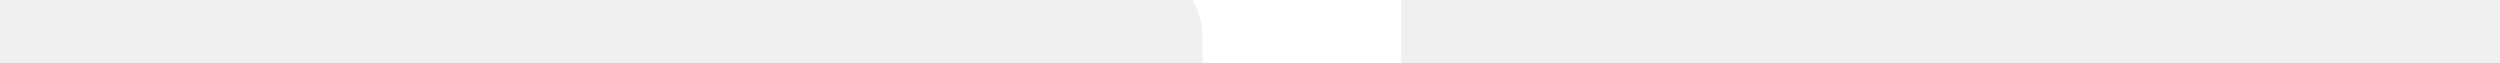
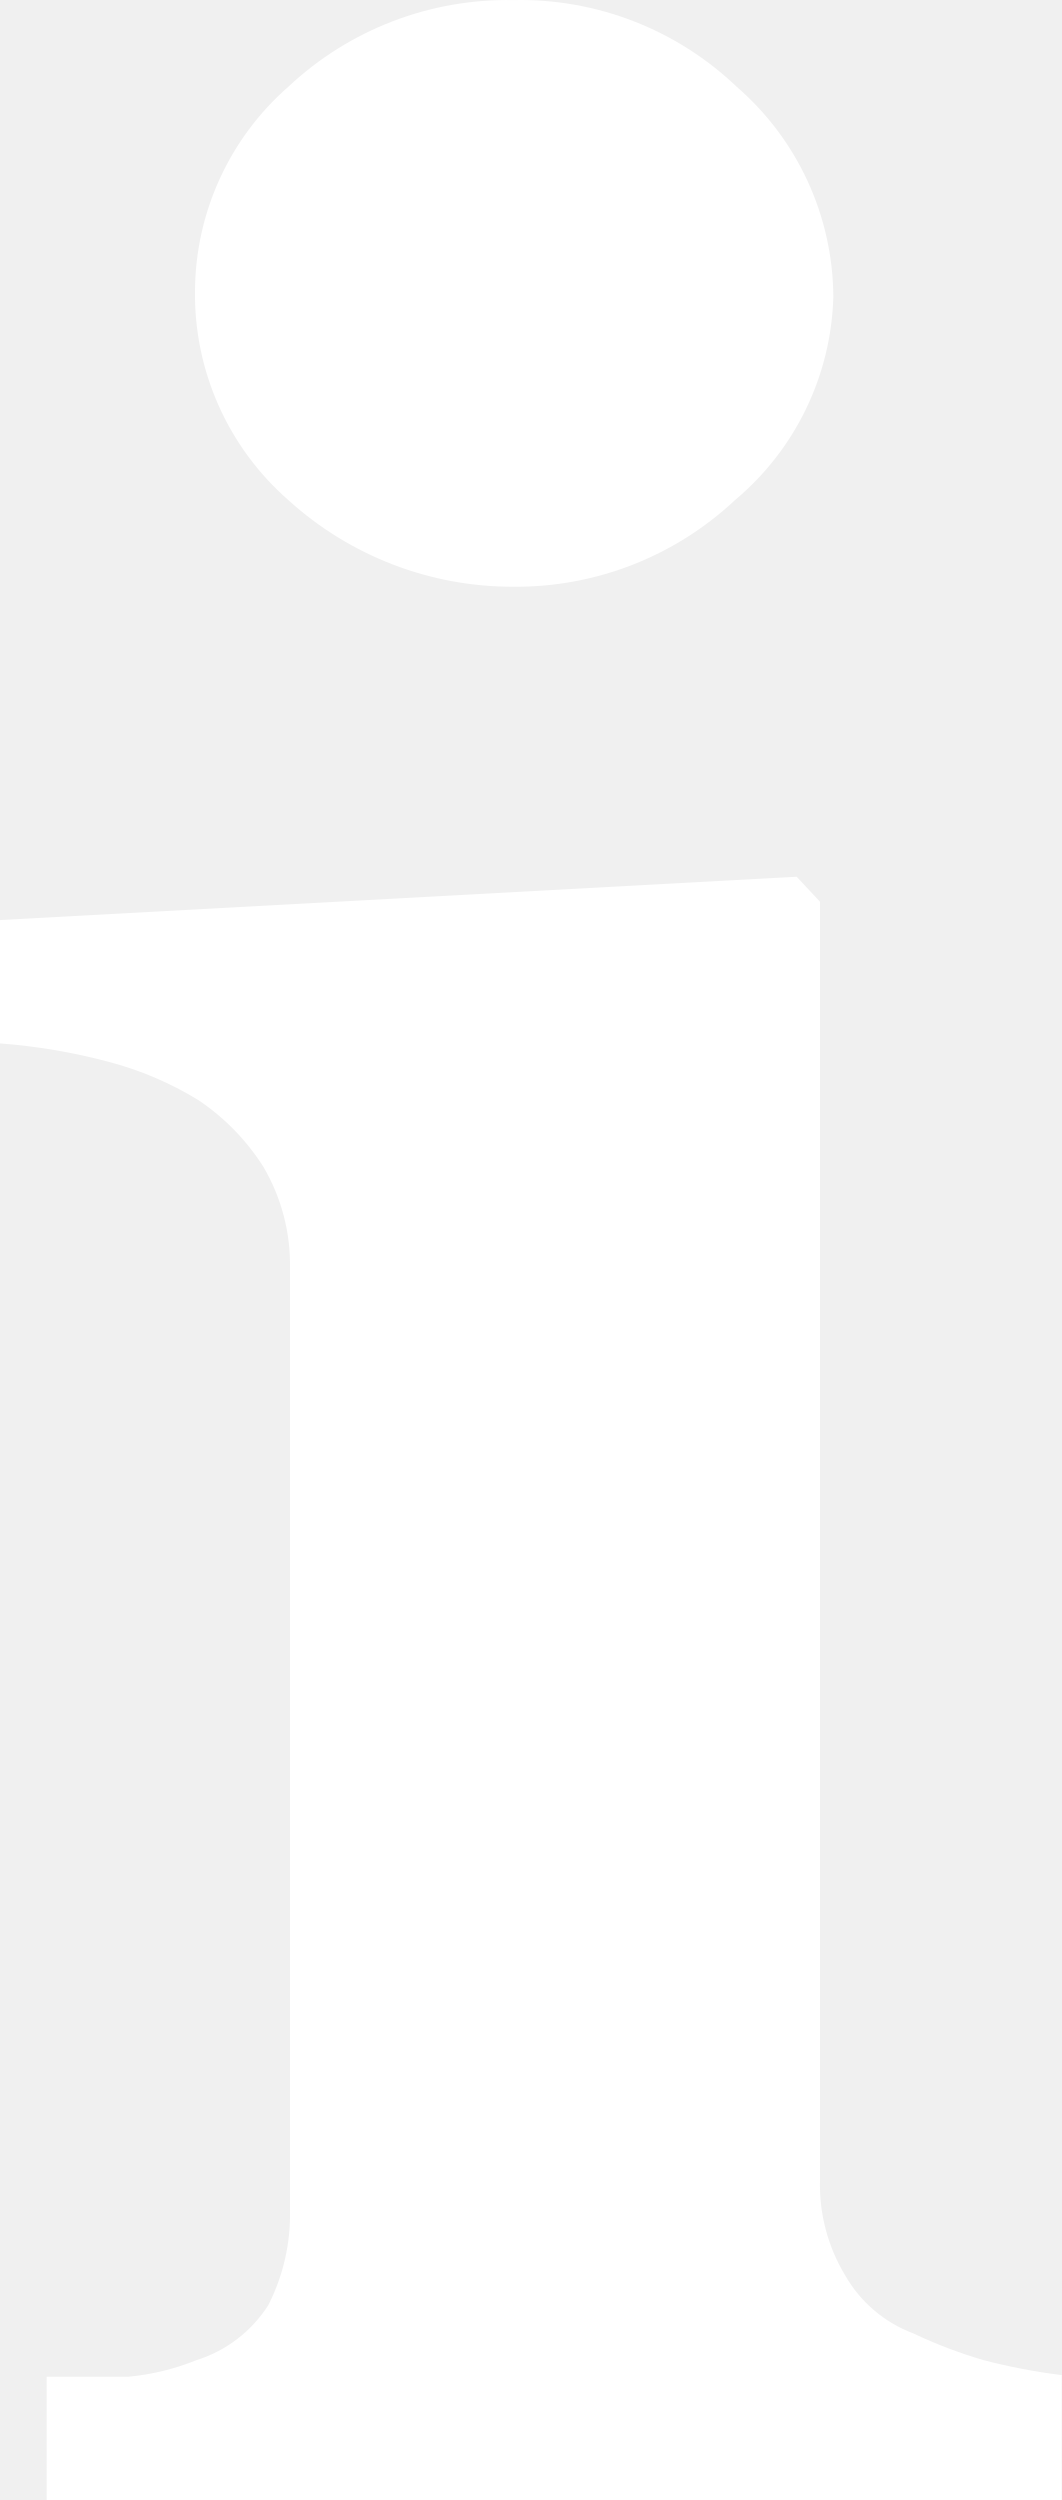
- <svg xmlns="http://www.w3.org/2000/svg" viewBox="-17.5 7 40 1">
-   <defs>
-     <style>.cls-1{fill:#fff;}</style>
+ <svg xmlns="http://www.w3.org/2000/svg" viewBox="-17.5 7 6.37 15" version="1.1" id="svg10" width="6.37" height="15">
+   <defs id="defs4">
+     <style id="style2">.cls-1{fill:#fff;}</style>
  </defs>
-   <g id="Layer_2" data-name="Layer 2">
+   <g id="Layer_2" data-name="Layer 2" transform="translate(-17.5,7.000459)">
    <g id="Layer_1-2" data-name="Layer 1">
-       <path class="cls-1" d="M6.37,15H.28v-.74l.49,0a1.45,1.45,0,0,0,.41-.1.79.79,0,0,0,.43-.33,1.2,1.2,0,0,0,.13-.57V7.61A1.16,1.16,0,0,0,1.58,7a1.36,1.36,0,0,0-.39-.4,2,2,0,0,0-.54-.23A3.55,3.55,0,0,0,0,6.26V5.52l4.78-.26.14.15v7.67a1.05,1.05,0,0,0,.15.57.79.79,0,0,0,.41.35,2.85,2.85,0,0,0,.42.16,3.55,3.55,0,0,0,.47.09ZM5,1.78A1.65,1.65,0,0,1,4.41,3a1.92,1.92,0,0,1-1.33.52A2,2,0,0,1,1.73,3a1.64,1.64,0,0,1-.56-1.26A1.64,1.64,0,0,1,1.73.52,1.92,1.92,0,0,1,3.08,0,1.88,1.88,0,0,1,4.42.52,1.68,1.68,0,0,1,5,1.78Z" />
+       <path class="cls-1" d="M 6.37,15 H 0.28 v -0.74 h 0.49 a 1.45,1.45 0 0 0 0.41,-0.1 0.79,0.79 0 0 0 0.43,-0.33 1.2,1.2 0 0 0 0.13,-0.57 V 7.61 A 1.16,1.16 0 0 0 1.58,7 1.36,1.36 0 0 0 1.19,6.6 2,2 0 0 0 0.65,6.37 3.55,3.55 0 0 0 0,6.26 V 5.52 L 4.78,5.26 4.92,5.41 v 7.67 A 1.05,1.05 0 0 0 5.07,13.65 0.79,0.79 0 0 0 5.48,14 2.85,2.85 0 0 0 5.9,14.16 3.55,3.55 0 0 0 6.37,14.25 Z M 5,1.78 A 1.65,1.65 0 0 1 4.41,3 1.92,1.92 0 0 1 3.08,3.52 2,2 0 0 1 1.73,3 1.64,1.64 0 0 1 1.17,1.74 1.64,1.64 0 0 1 1.73,0.52 1.92,1.92 0 0 1 3.08,0 1.88,1.88 0 0 1 4.42,0.52 1.68,1.68 0 0 1 5,1.78 Z" id="path6" />
    </g>
  </g>
</svg>
